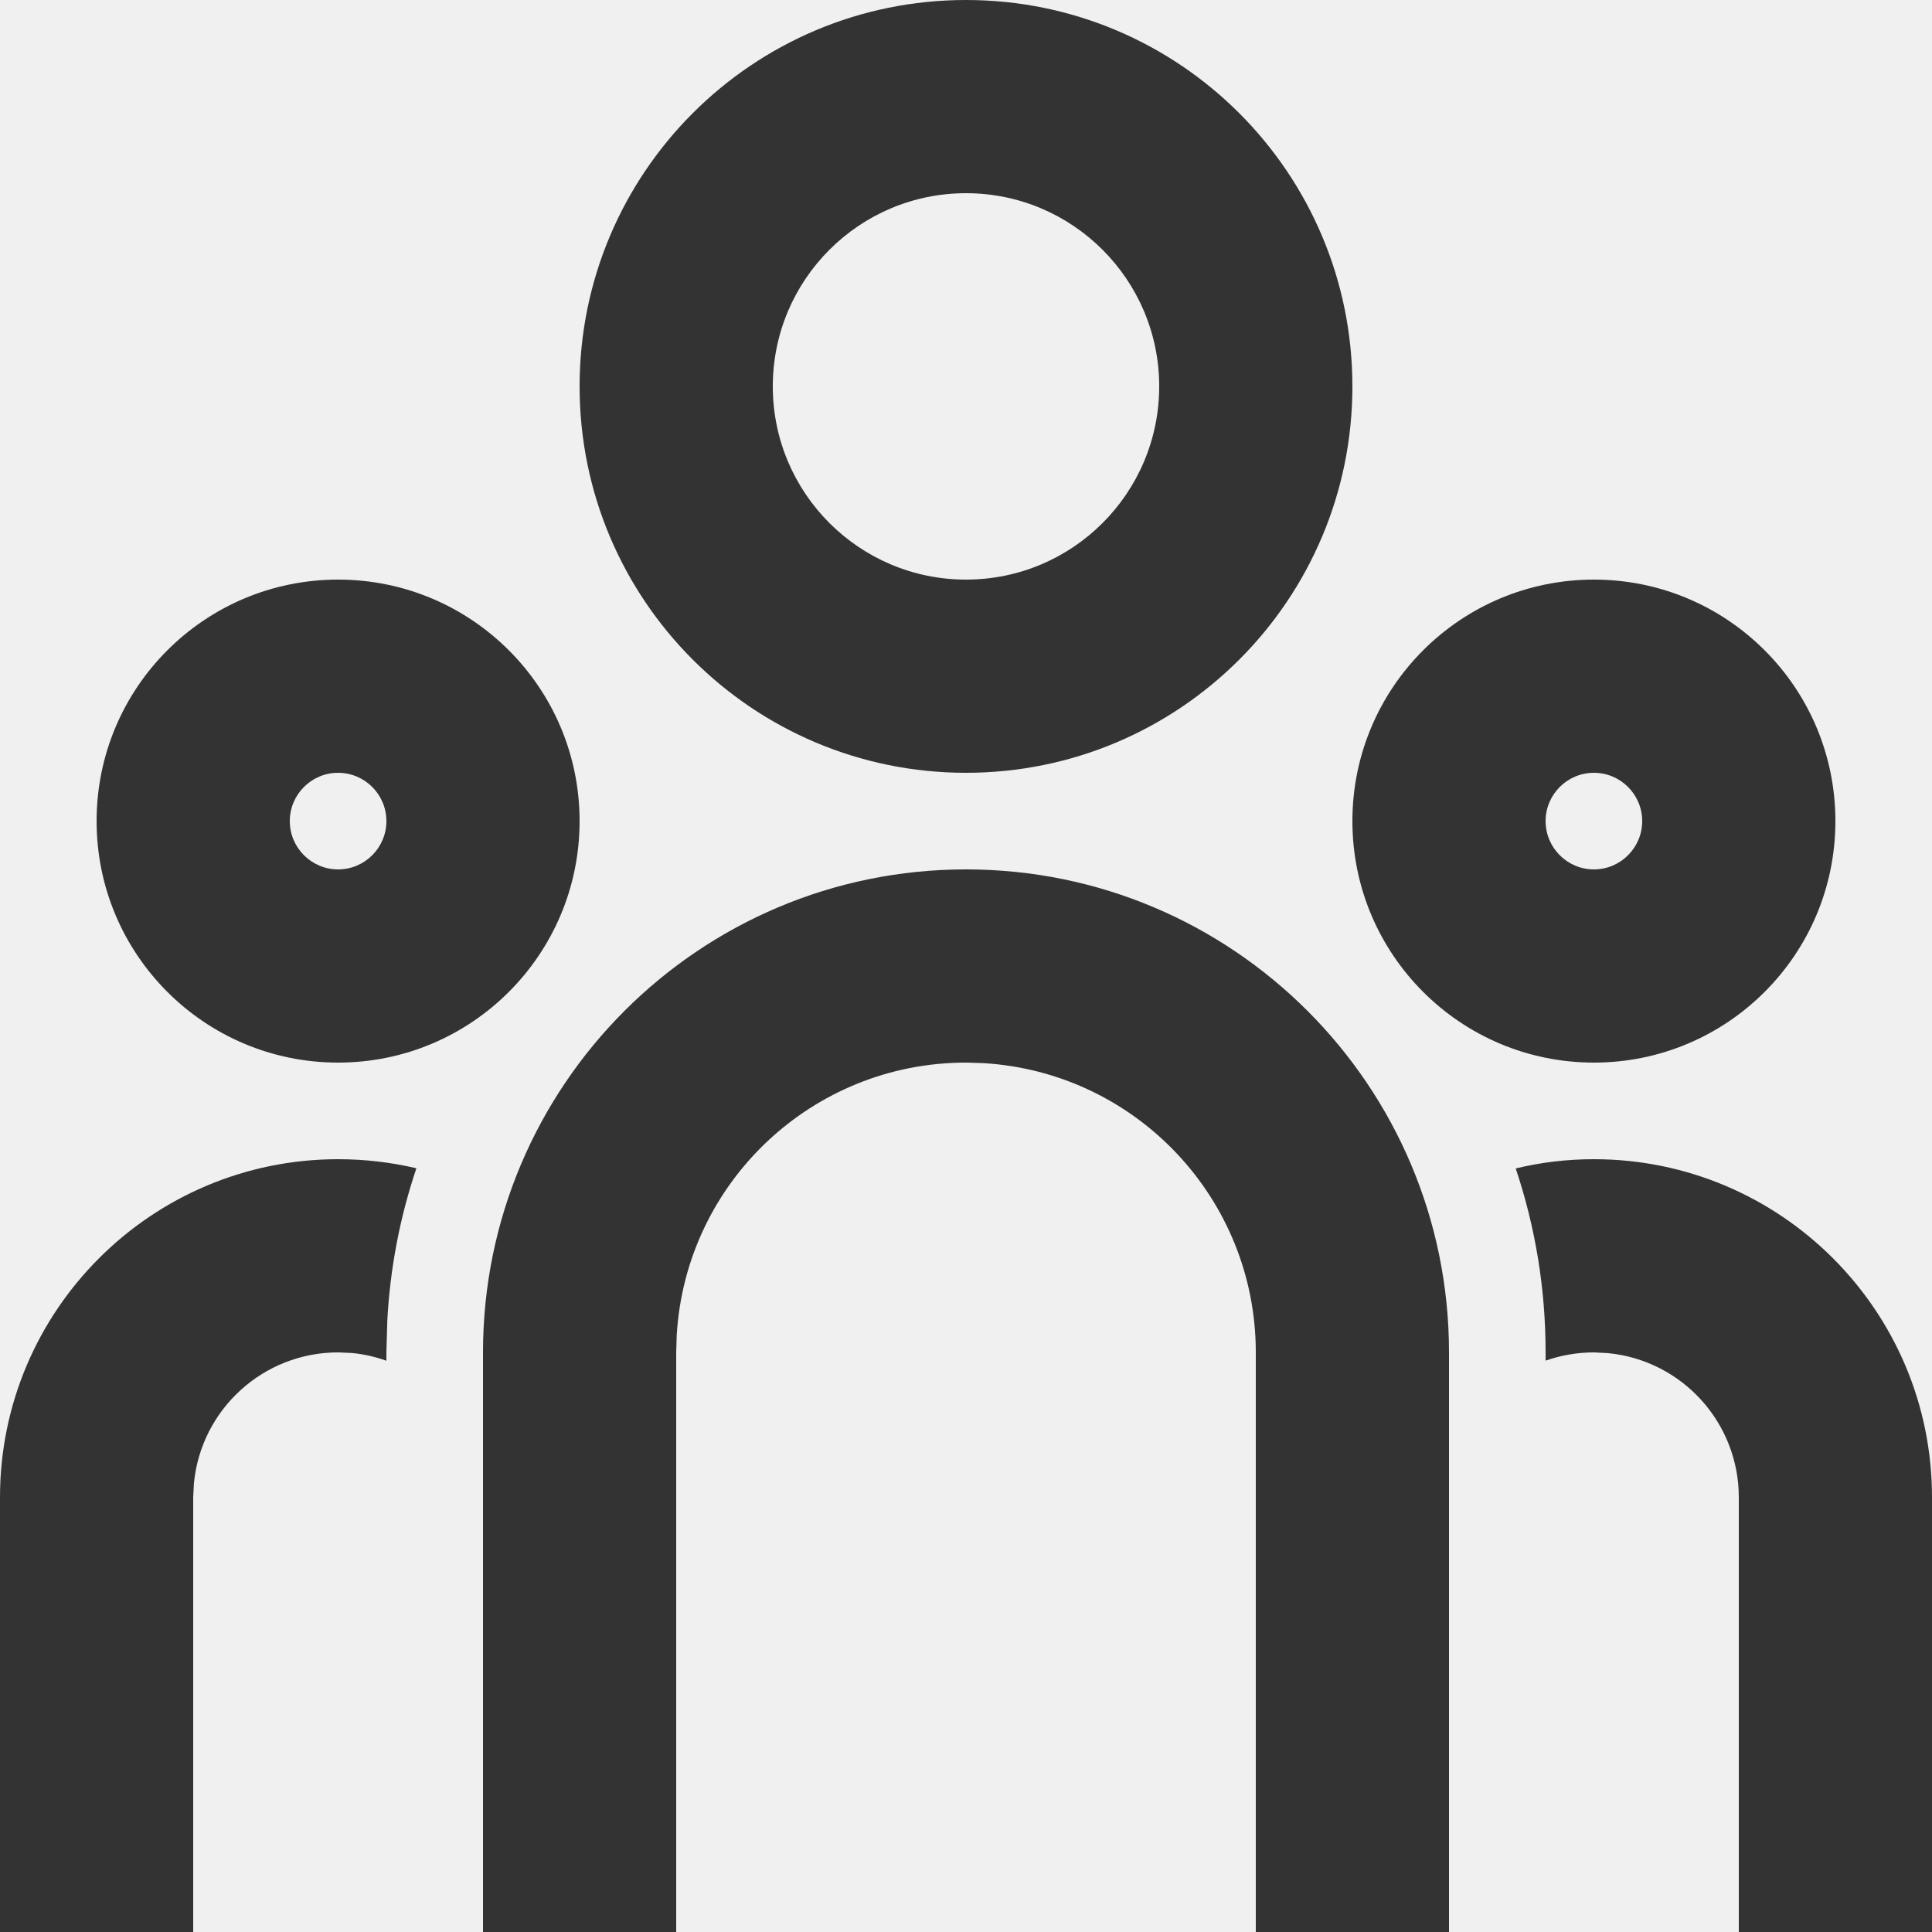
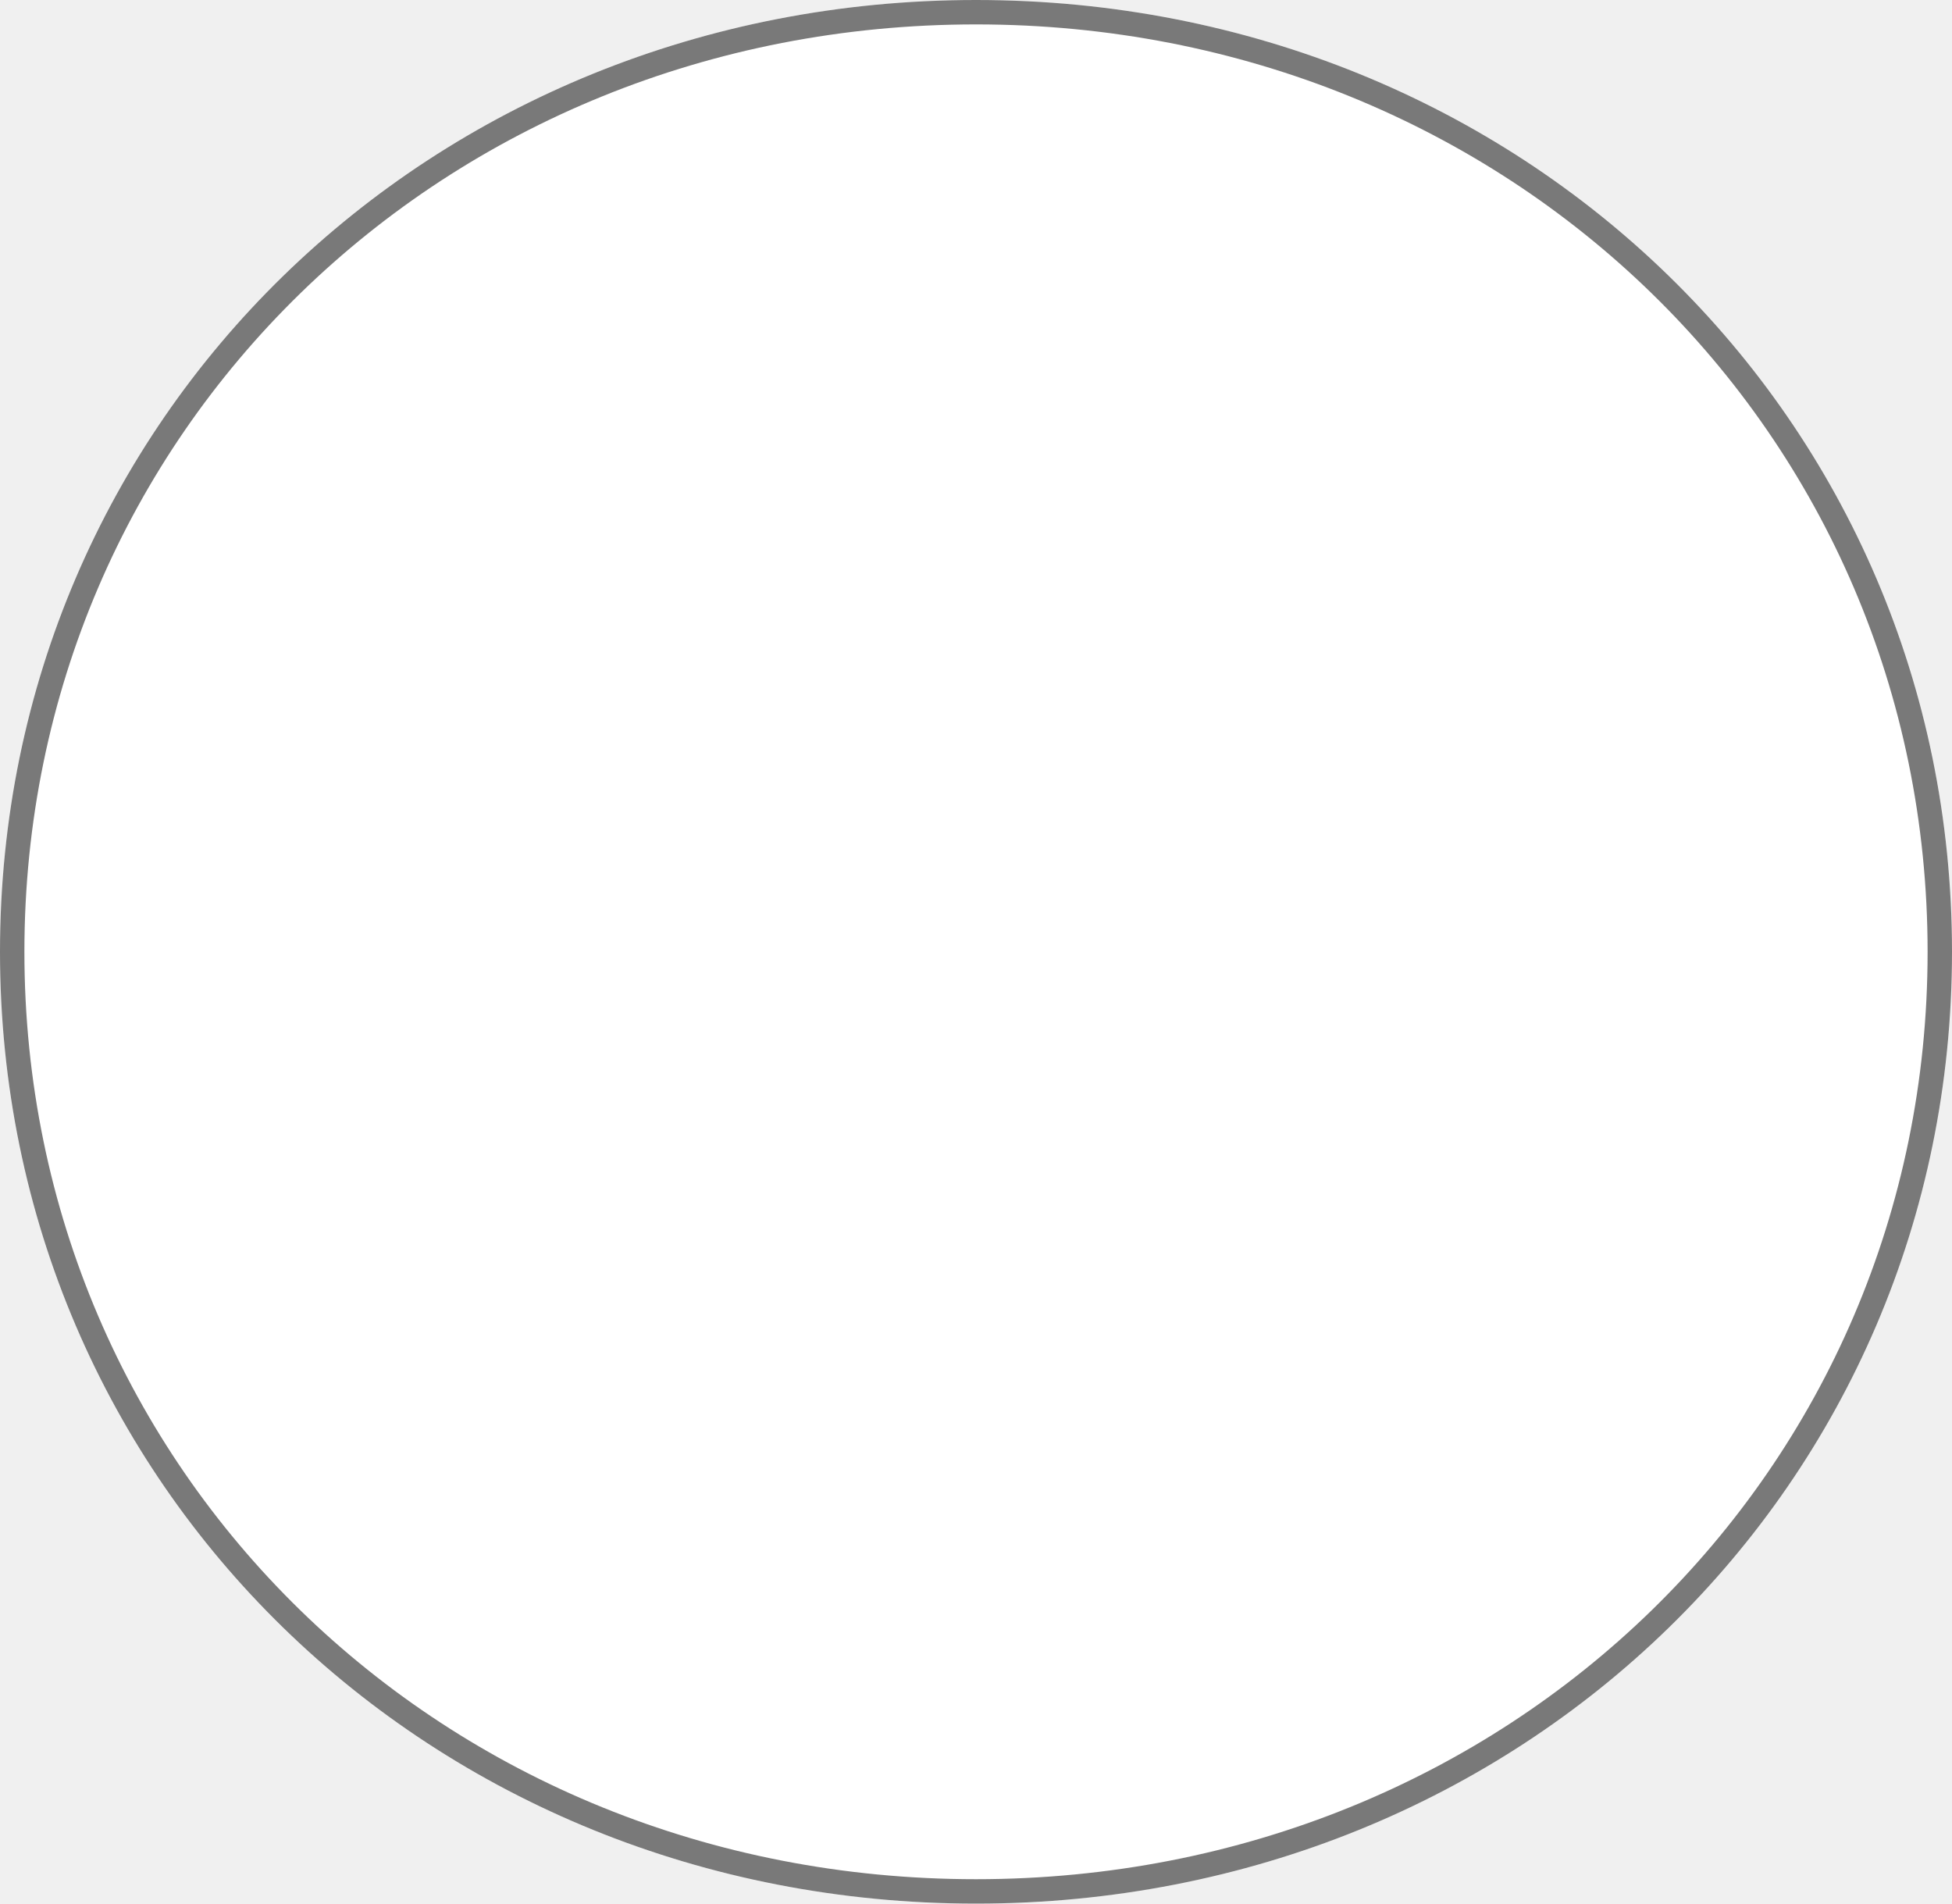
- <svg xmlns="http://www.w3.org/2000/svg" version="1.1" width="19px" height="19px">
-   <g transform="matrix(1 0 0 1 -39 -536 )">
-     <path d="M 4.75 13.3  C 4.75 10.677  6.877 8.55  9.5 8.55  C 12.123 8.55  14.25 10.677  14.25 13.3  L 14.25 19  L 12.35 19  L 12.35 13.3  C 12.35 11.791  11.174 10.543  9.667 10.455  L 9.5 10.45  C 7.991 10.45  6.743 11.626  6.655 13.133  L 6.65 13.3  L 6.65 19  L 4.75 19  L 4.75 13.3  Z M 0 14.725  C 0 12.889  1.489 11.4  3.325 11.4  C 3.59 11.4  3.847 11.431  4.095 11.489  C 3.932 11.973  3.836 12.476  3.809 12.986  L 3.8 13.3  L 3.8 13.382  C 3.691 13.343  3.577 13.317  3.462 13.306  L 3.325 13.3  C 2.591 13.3  1.977 13.858  1.907 14.588  L 1.9 14.725  L 1.9 19  L 0 19  L 0 14.725  Z M 14.906 11.491  C 15.152 11.431  15.41 11.4  15.675 11.4  C 17.511 11.4  19 12.889  19 14.725  L 19 19  L 17.1 19  L 17.1 14.725  C 17.1 13.991  16.542 13.377  15.812 13.307  L 15.675 13.3  C 15.509 13.3  15.349 13.329  15.2 13.381  L 15.2 13.3  C 15.2 12.667  15.097 12.059  14.906 11.491  Z M 3.325 5.7  C 4.637 5.7  5.7 6.763  5.7 8.075  C 5.7 9.387  4.637 10.45  3.325 10.45  C 2.013 10.45  0.95 9.387  0.95 8.075  C 0.95 6.763  2.013 5.7  3.325 5.7  Z M 15.675 5.7  C 16.987 5.7  18.05 6.763  18.05 8.075  C 18.05 9.387  16.987 10.45  15.675 10.45  C 14.363 10.45  13.3 9.387  13.3 8.075  C 13.3 6.763  14.363 5.7  15.675 5.7  Z M 3.325 7.6  C 3.063 7.6  2.85 7.813  2.85 8.075  C 2.85 8.337  3.063 8.55  3.325 8.55  C 3.587 8.55  3.8 8.337  3.8 8.075  C 3.8 7.813  3.587 7.6  3.325 7.6  Z M 15.675 7.6  C 15.413 7.6  15.2 7.813  15.2 8.075  C 15.2 8.337  15.413 8.55  15.675 8.55  C 15.937 8.55  16.15 8.337  16.15 8.075  C 16.15 7.813  15.937 7.6  15.675 7.6  Z M 9.5 0  C 11.599 0  13.3 1.701  13.3 3.8  C 13.3 5.899  11.599 7.6  9.5 7.6  C 7.401 7.6  5.7 5.899  5.7 3.8  C 5.7 1.701  7.401 0  9.5 0  Z M 9.5 1.9  C 8.451 1.9  7.6 2.751  7.6 3.8  C 7.6 4.849  8.451 5.7  9.5 5.7  C 10.549 5.7  11.4 4.849  11.4 3.8  C 11.4 2.751  10.549 1.9  9.5 1.9  Z " fill-rule="nonzero" fill="#333333" stroke="none" transform="matrix(1 0 0 1 39 536 )" />
+ <svg xmlns="http://www.w3.org/2000/svg" version="1.1" width="80px" height="78px">
+   <g transform="matrix(1 0 0 1 -148 -67 )">
+     <path d="M 188 67  C 210.4 67  228 84.16  228 106  C 228 127.84  210.4 145  188 145  C 165.6 145  148 127.84  148 106  C 148 84.16  165.6 67  188 67  Z " fill-rule="nonzero" fill="#ffffff" stroke="none" />
+     <path d="M 188 67.5  C 210.12 67.5  227.5 84.44  227.5 106  C 227.5 127.56  210.12 144.5  188 144.5  C 165.88 144.5  148.5 127.56  148.5 106  C 148.5 84.44  165.88 67.5  188 67.5  Z " stroke-width="1" stroke="#797979" fill="none" />
  </g>
</svg>
